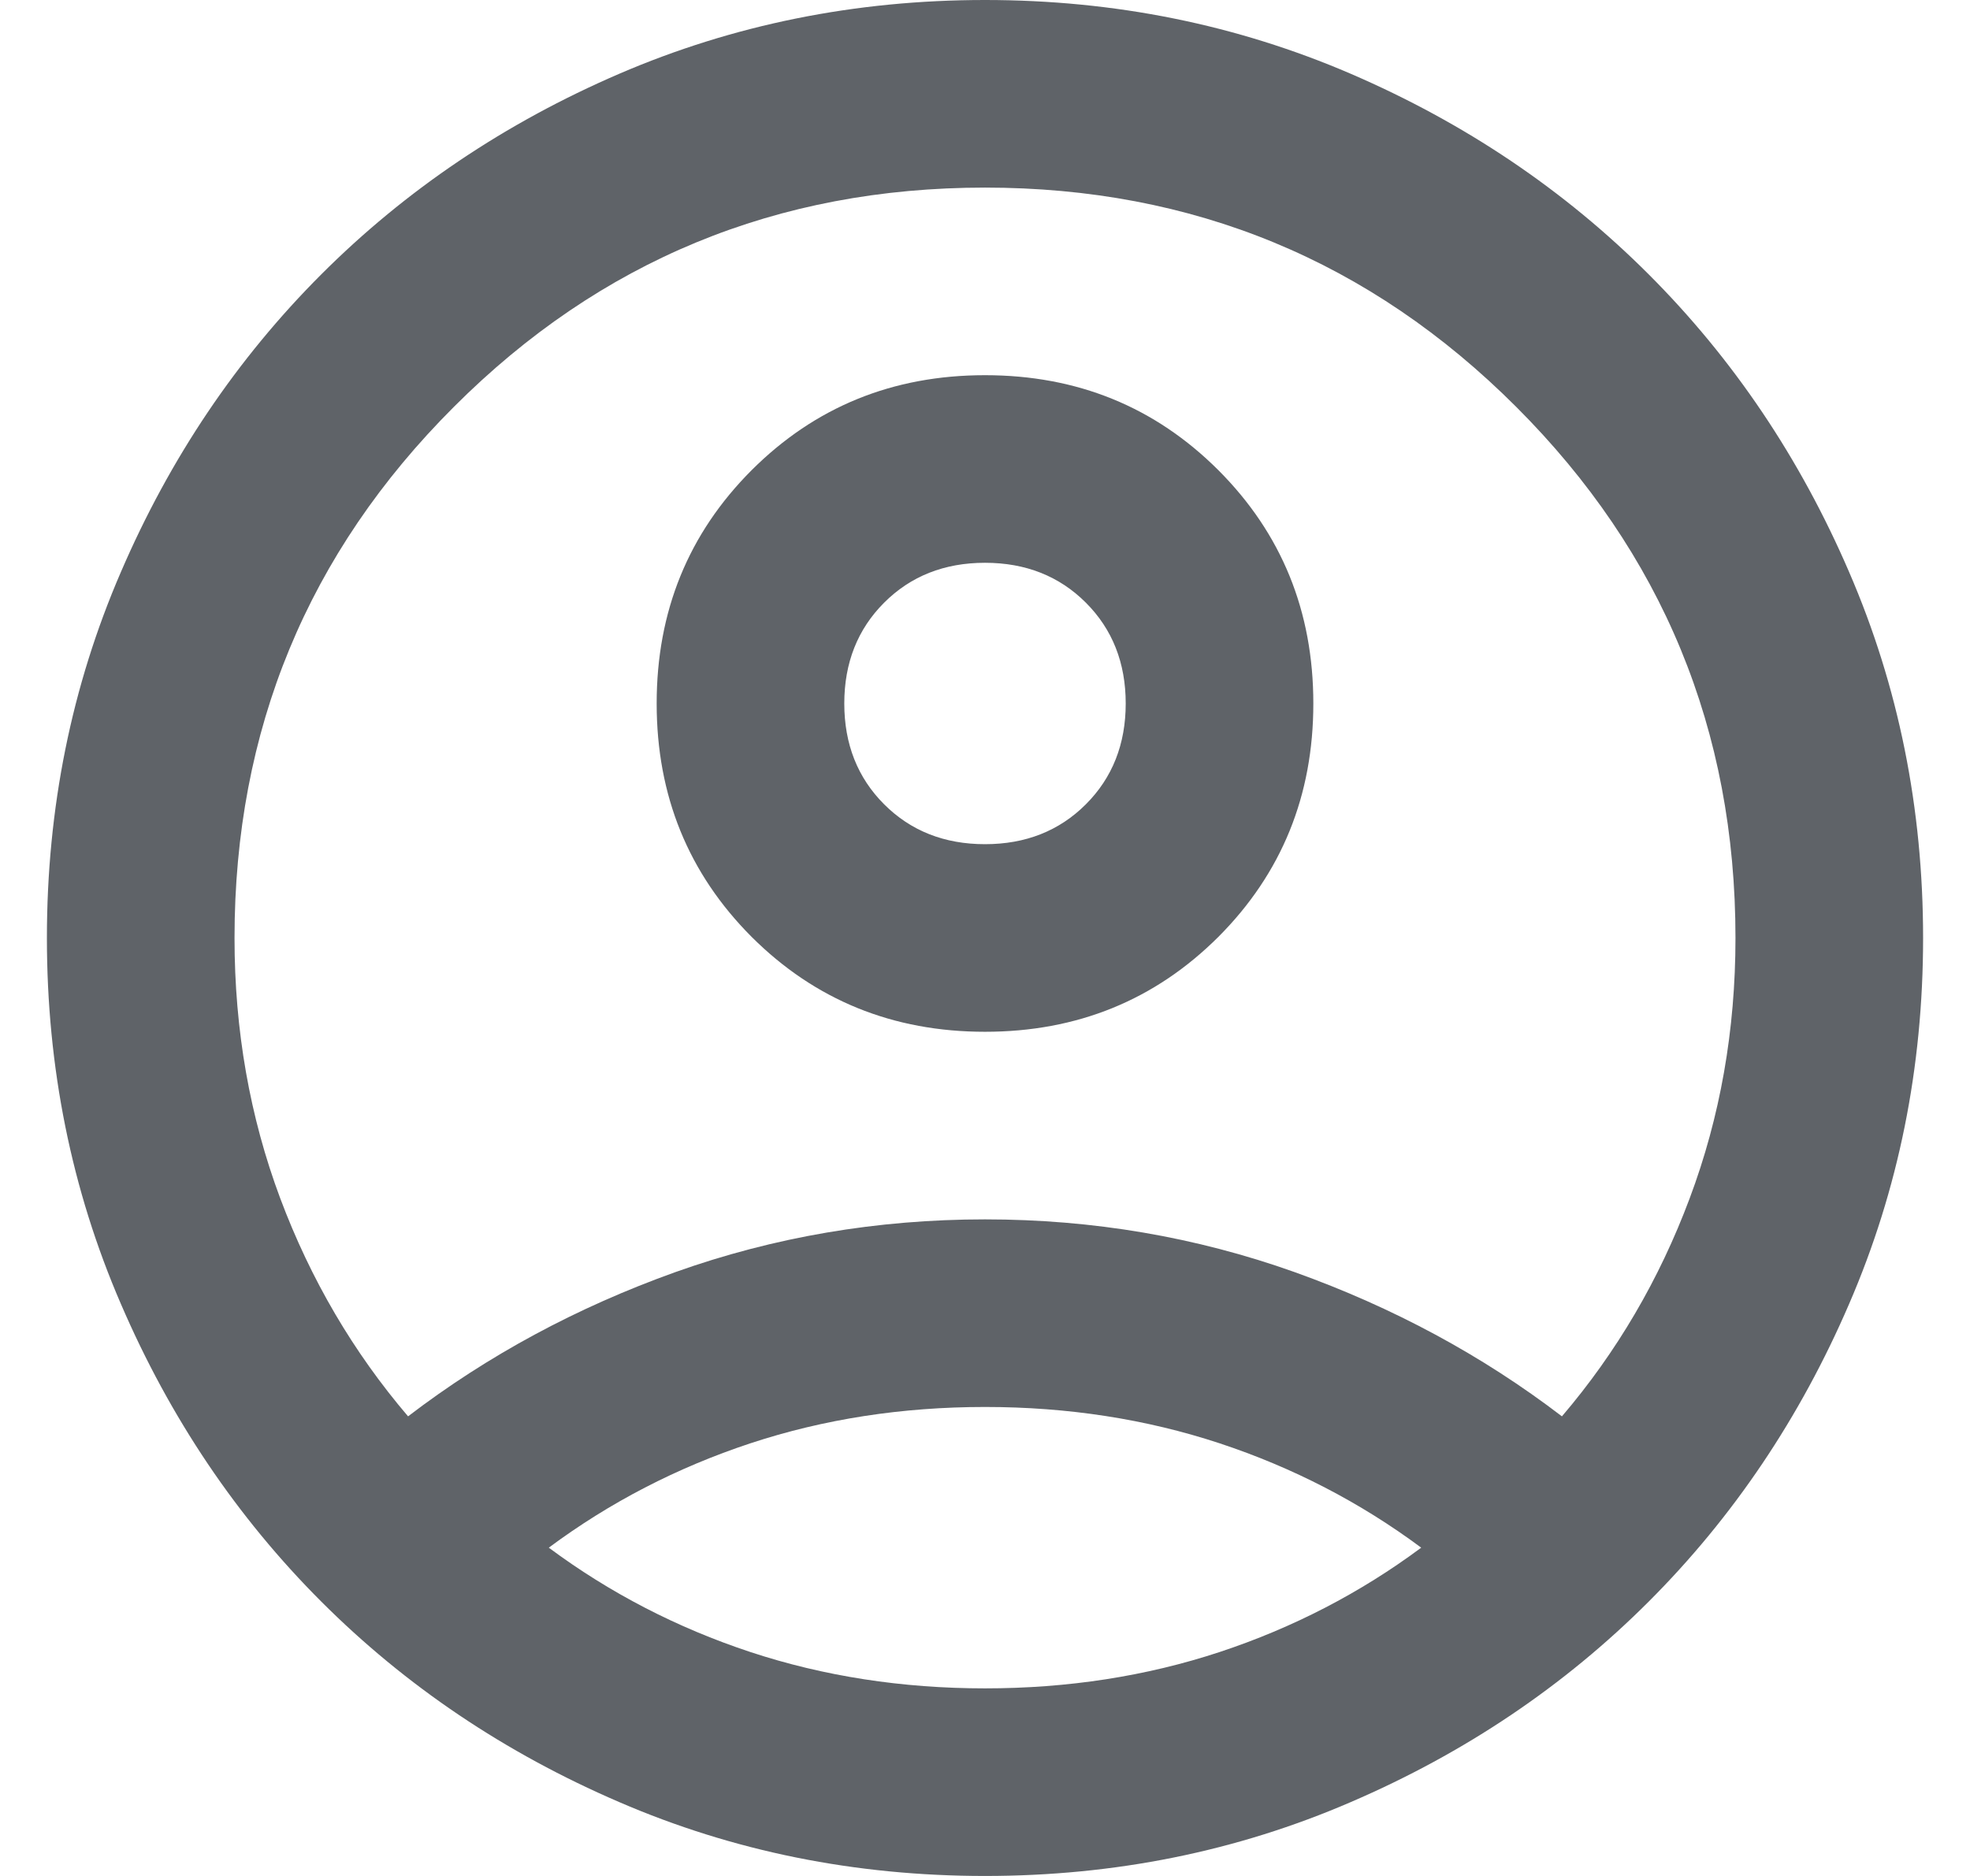
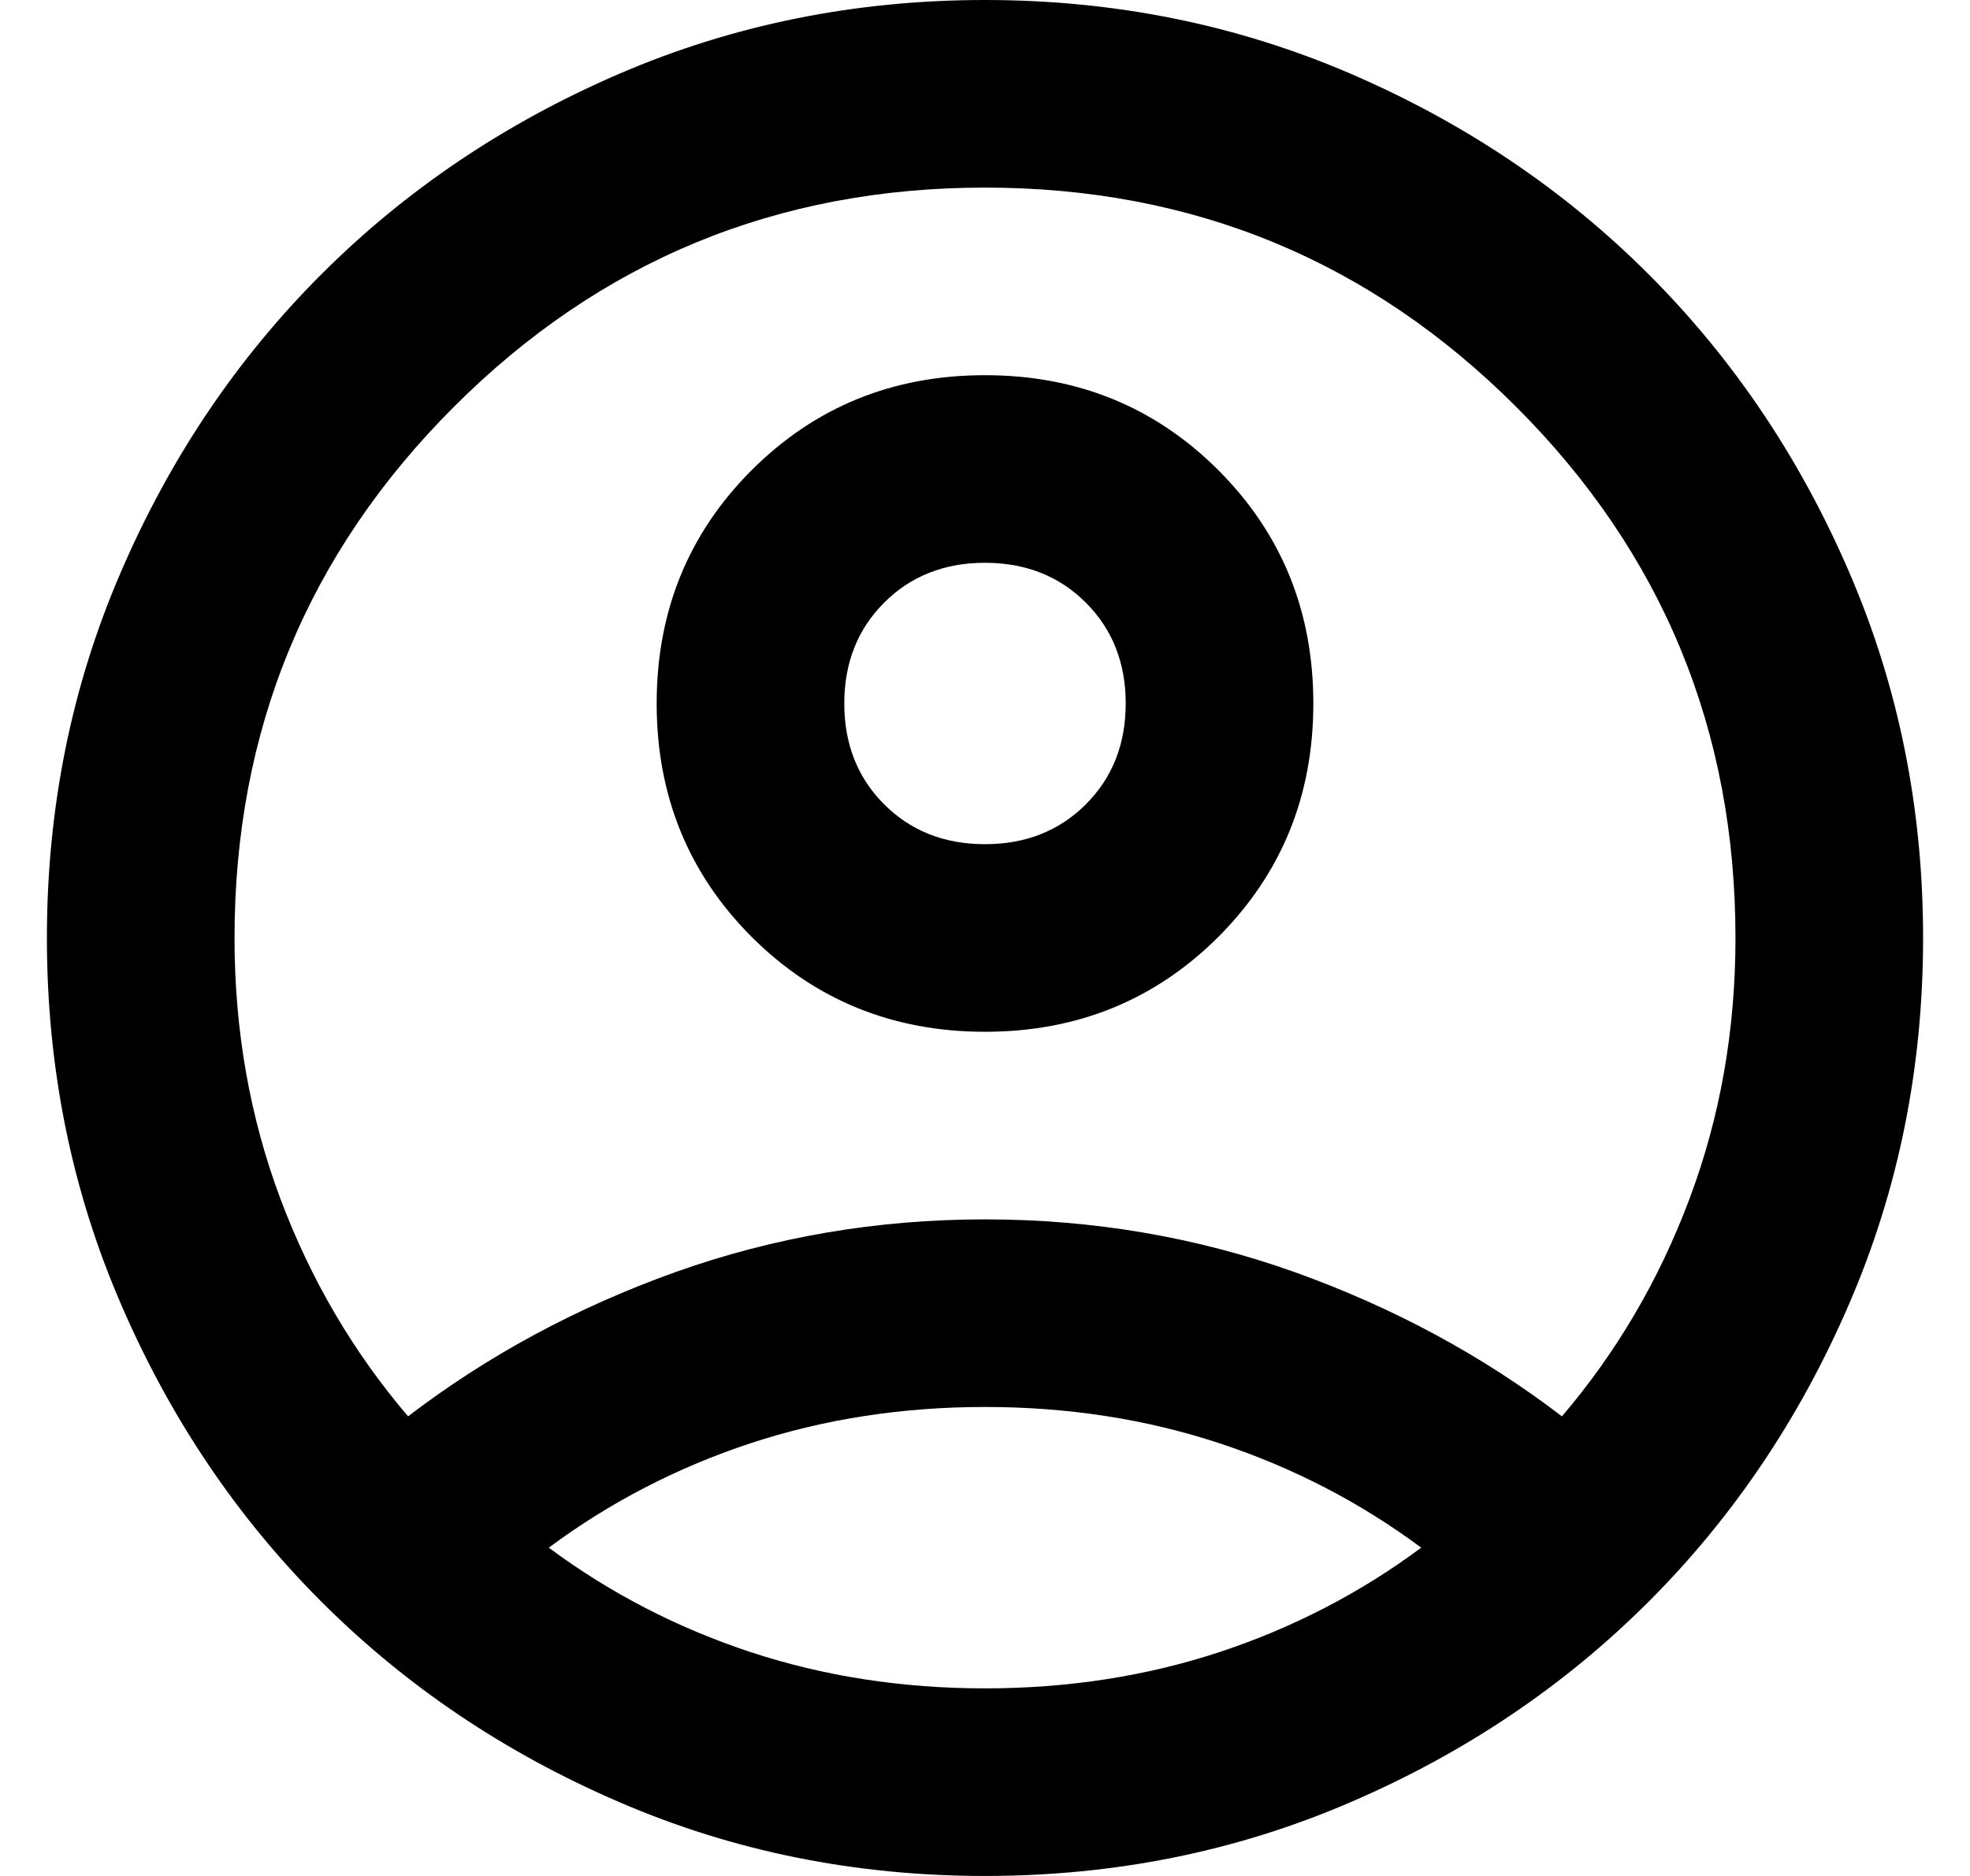
<svg xmlns="http://www.w3.org/2000/svg" width="21" height="20" viewBox="0 0 21 20" fill="none">
-   <path d="M4.35 15.1C5.2 14.45 6.15 13.938 7.2 13.562C8.25 13.188 9.35 13 10.5 13C11.65 13 12.75 13.188 13.8 13.562C14.85 13.938 15.8 14.45 16.65 15.1C17.233 14.417 17.688 13.642 18.012 12.775C18.337 11.908 18.5 10.983 18.5 10C18.5 7.783 17.721 5.896 16.163 4.338C14.604 2.779 12.717 2 10.5 2C8.283 2 6.396 2.779 4.838 4.338C3.279 5.896 2.5 7.783 2.5 10C2.5 10.983 2.663 11.908 2.987 12.775C3.312 13.642 3.767 14.417 4.35 15.1ZM10.5 11C9.517 11 8.688 10.662 8.012 9.988C7.338 9.312 7 8.483 7 7.5C7 6.517 7.338 5.688 8.012 5.013C8.688 4.338 9.517 4 10.5 4C11.483 4 12.312 4.338 12.988 5.013C13.662 5.688 14 6.517 14 7.5C14 8.483 13.662 9.312 12.988 9.988C12.312 10.662 11.483 11 10.5 11ZM10.5 20C9.117 20 7.817 19.738 6.6 19.212C5.383 18.688 4.325 17.975 3.425 17.075C2.525 16.175 1.812 15.117 1.288 13.9C0.762 12.683 0.5 11.383 0.5 10C0.5 8.617 0.762 7.317 1.288 6.1C1.812 4.883 2.525 3.825 3.425 2.925C4.325 2.025 5.383 1.312 6.6 0.787C7.817 0.263 9.117 0 10.5 0C11.883 0 13.183 0.263 14.4 0.787C15.617 1.312 16.675 2.025 17.575 2.925C18.475 3.825 19.188 4.883 19.712 6.1C20.238 7.317 20.5 8.617 20.5 10C20.5 11.383 20.238 12.683 19.712 13.9C19.188 15.117 18.475 16.175 17.575 17.075C16.675 17.975 15.617 18.688 14.4 19.212C13.183 19.738 11.883 20 10.5 20ZM10.5 18C11.383 18 12.217 17.871 13 17.613C13.783 17.354 14.5 16.983 15.15 16.5C14.5 16.017 13.783 15.646 13 15.387C12.217 15.129 11.383 15 10.5 15C9.617 15 8.783 15.129 8 15.387C7.217 15.646 6.5 16.017 5.85 16.5C6.5 16.983 7.217 17.354 8 17.613C8.783 17.871 9.617 18 10.5 18ZM10.5 9C10.933 9 11.292 8.858 11.575 8.575C11.858 8.292 12 7.933 12 7.5C12 7.067 11.858 6.708 11.575 6.425C11.292 6.142 10.933 6 10.5 6C10.067 6 9.708 6.142 9.425 6.425C9.142 6.708 9 7.067 9 7.5C9 7.933 9.142 8.292 9.425 8.575C9.708 8.858 10.067 9 10.5 9Z" fill="#5F6368" />
+   <path d="M4.35 15.1C5.2 14.45 6.15 13.938 7.2 13.562C8.25 13.188 9.35 13 10.5 13C11.65 13 12.75 13.188 13.8 13.562C14.85 13.938 15.8 14.45 16.65 15.1C17.233 14.417 17.688 13.642 18.012 12.775C18.337 11.908 18.5 10.983 18.5 10C18.5 7.783 17.721 5.896 16.163 4.338C14.604 2.779 12.717 2 10.5 2C8.283 2 6.396 2.779 4.838 4.338C3.279 5.896 2.5 7.783 2.5 10C2.5 10.983 2.663 11.908 2.987 12.775C3.312 13.642 3.767 14.417 4.35 15.1ZM10.5 11C9.517 11 8.688 10.662 8.012 9.988C7.338 9.312 7 8.483 7 7.5C7 6.517 7.338 5.688 8.012 5.013C8.688 4.338 9.517 4 10.5 4C11.483 4 12.312 4.338 12.988 5.013C13.662 5.688 14 6.517 14 7.5C14 8.483 13.662 9.312 12.988 9.988C12.312 10.662 11.483 11 10.5 11ZM10.5 20C9.117 20 7.817 19.738 6.6 19.212C5.383 18.688 4.325 17.975 3.425 17.075C2.525 16.175 1.812 15.117 1.288 13.9C0.762 12.683 0.5 11.383 0.5 10C0.5 8.617 0.762 7.317 1.288 6.1C1.812 4.883 2.525 3.825 3.425 2.925C4.325 2.025 5.383 1.312 6.6 0.787C7.817 0.263 9.117 0 10.5 0C11.883 0 13.183 0.263 14.4 0.787C15.617 1.312 16.675 2.025 17.575 2.925C18.475 3.825 19.188 4.883 19.712 6.1C20.238 7.317 20.5 8.617 20.5 10C20.5 11.383 20.238 12.683 19.712 13.9C19.188 15.117 18.475 16.175 17.575 17.075C16.675 17.975 15.617 18.688 14.4 19.212C13.183 19.738 11.883 20 10.5 20ZM10.5 18C11.383 18 12.217 17.871 13 17.613C13.783 17.354 14.5 16.983 15.15 16.5C14.5 16.017 13.783 15.646 13 15.387C12.217 15.129 11.383 15 10.5 15C9.617 15 8.783 15.129 8 15.387C7.217 15.646 6.5 16.017 5.85 16.5C6.5 16.983 7.217 17.354 8 17.613C8.783 17.871 9.617 18 10.5 18ZM10.5 9C10.933 9 11.292 8.858 11.575 8.575C11.858 8.292 12 7.933 12 7.5C12 7.067 11.858 6.708 11.575 6.425C11.292 6.142 10.933 6 10.5 6C10.067 6 9.708 6.142 9.425 6.425C9.142 6.708 9 7.067 9 7.5C9 7.933 9.142 8.292 9.425 8.575C9.708 8.858 10.067 9 10.5 9Z" fill="currentColor" />
</svg>
